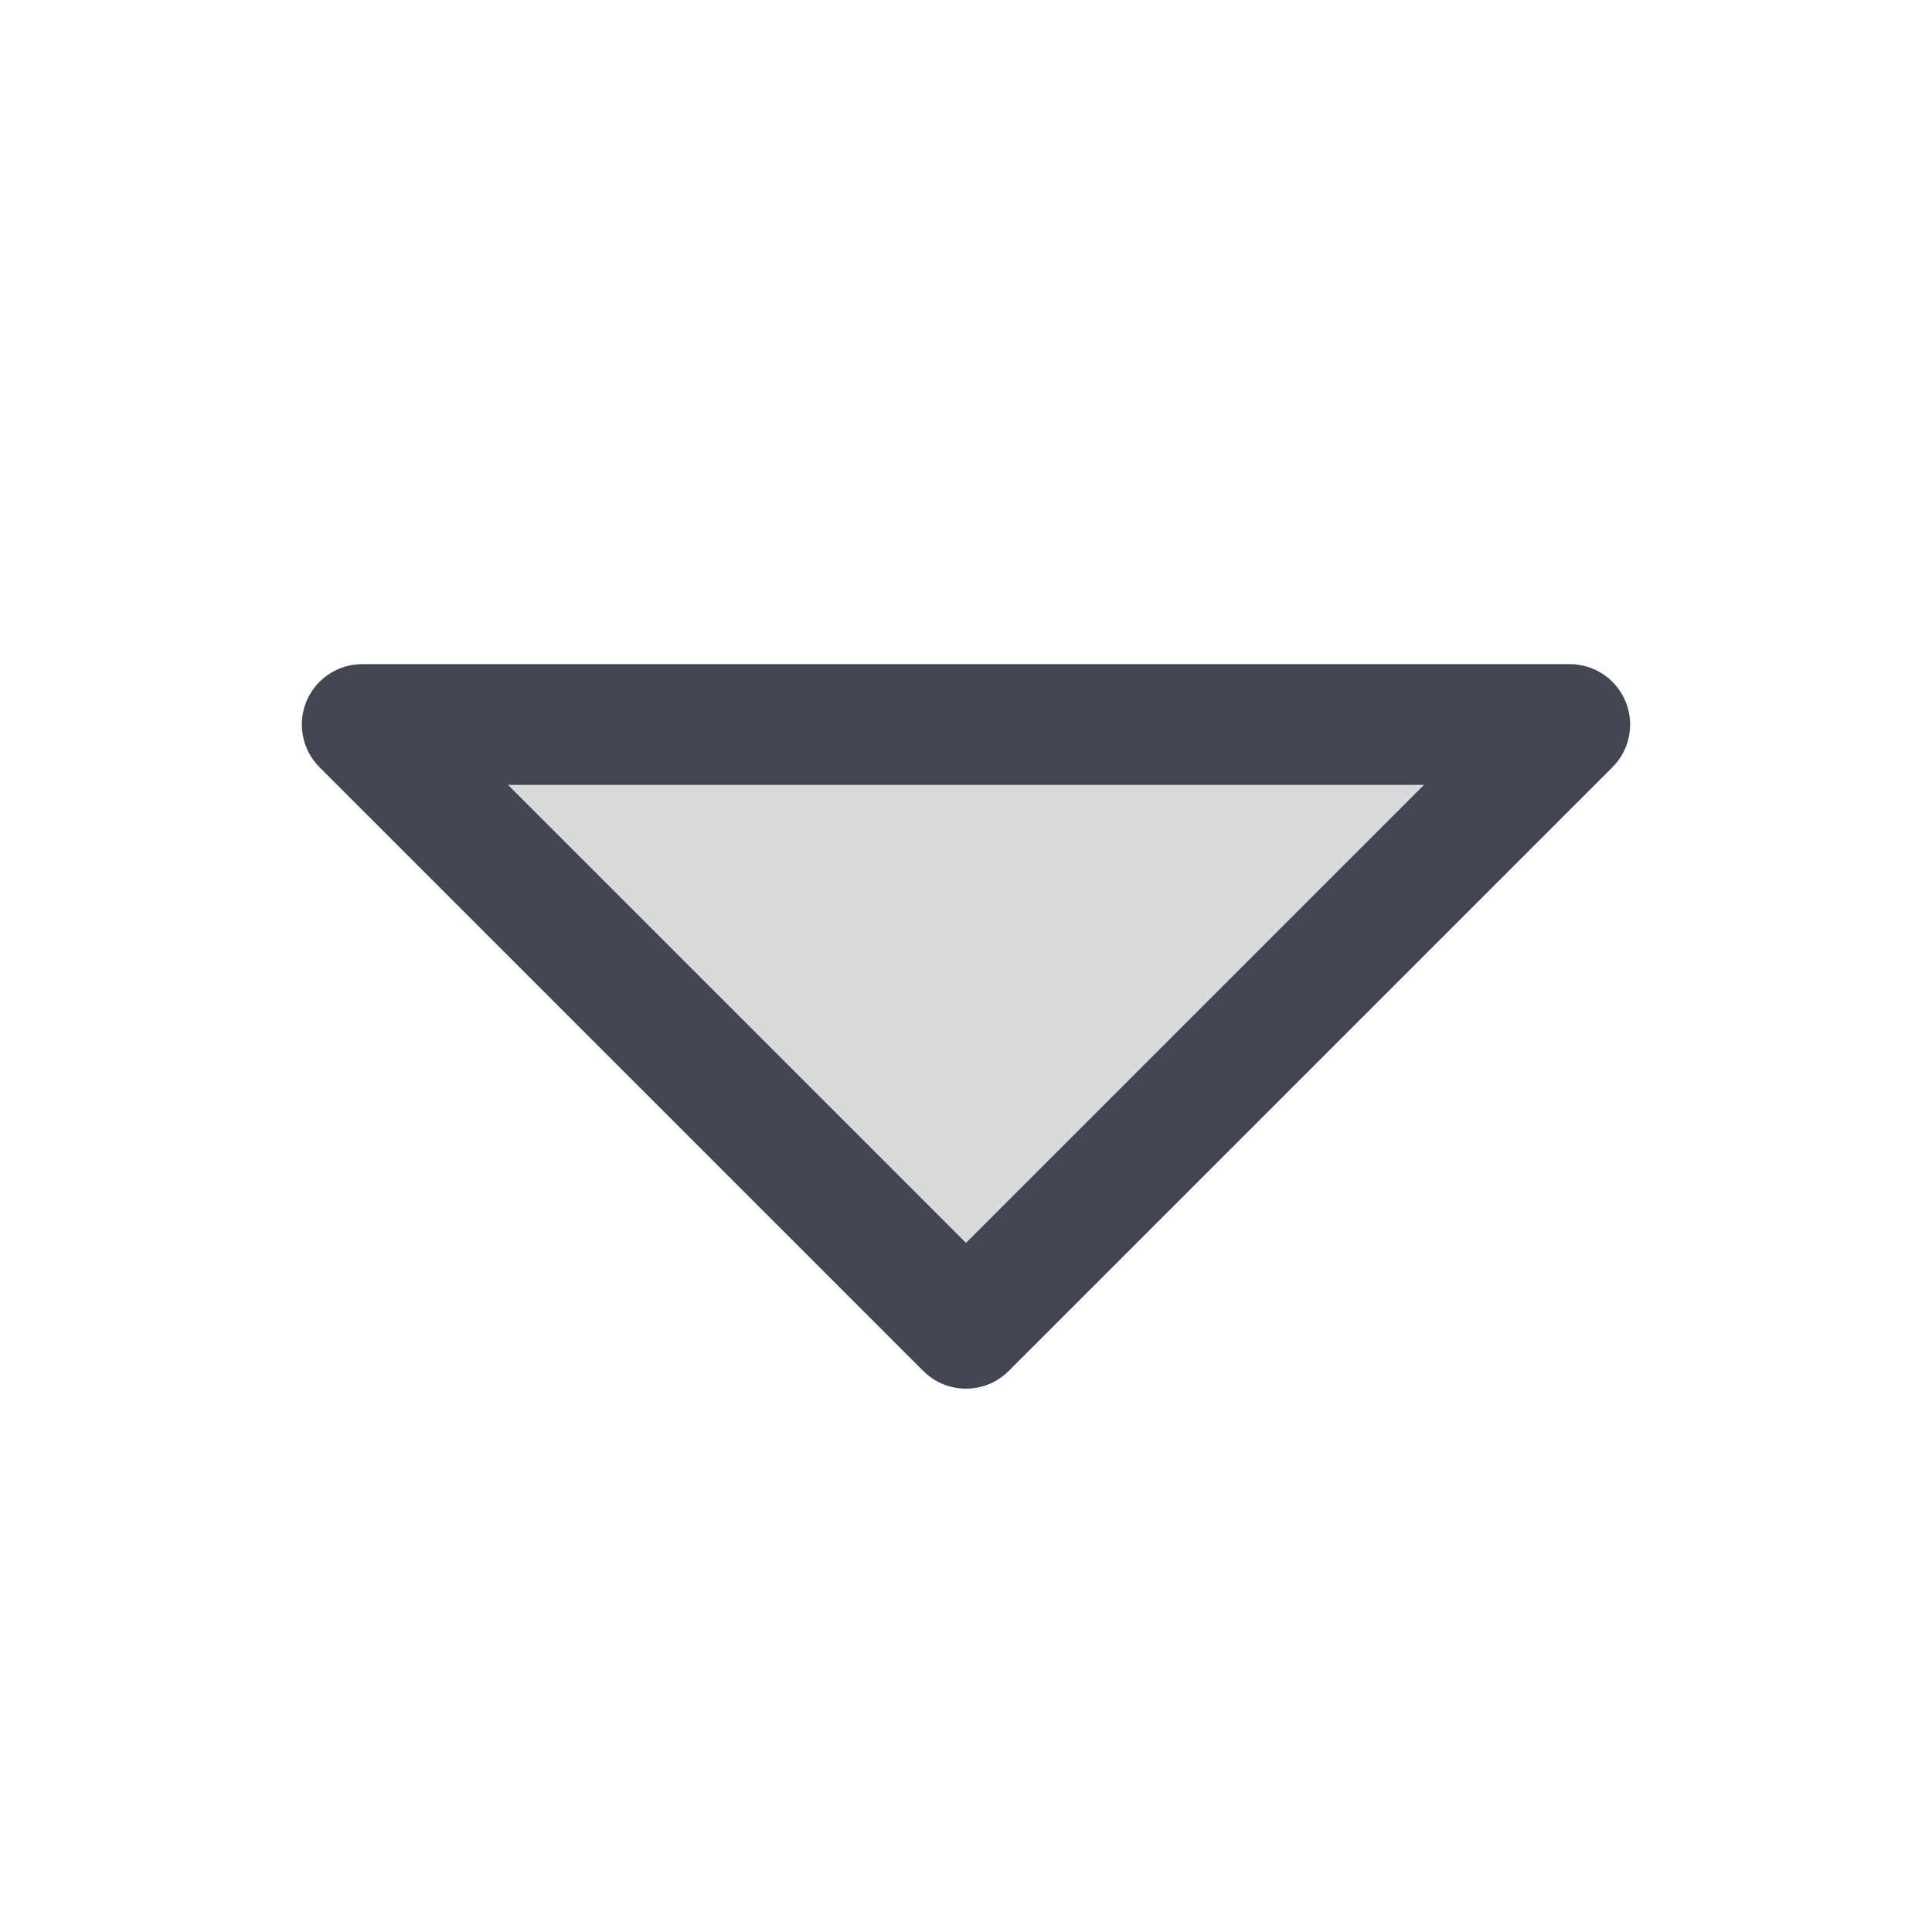
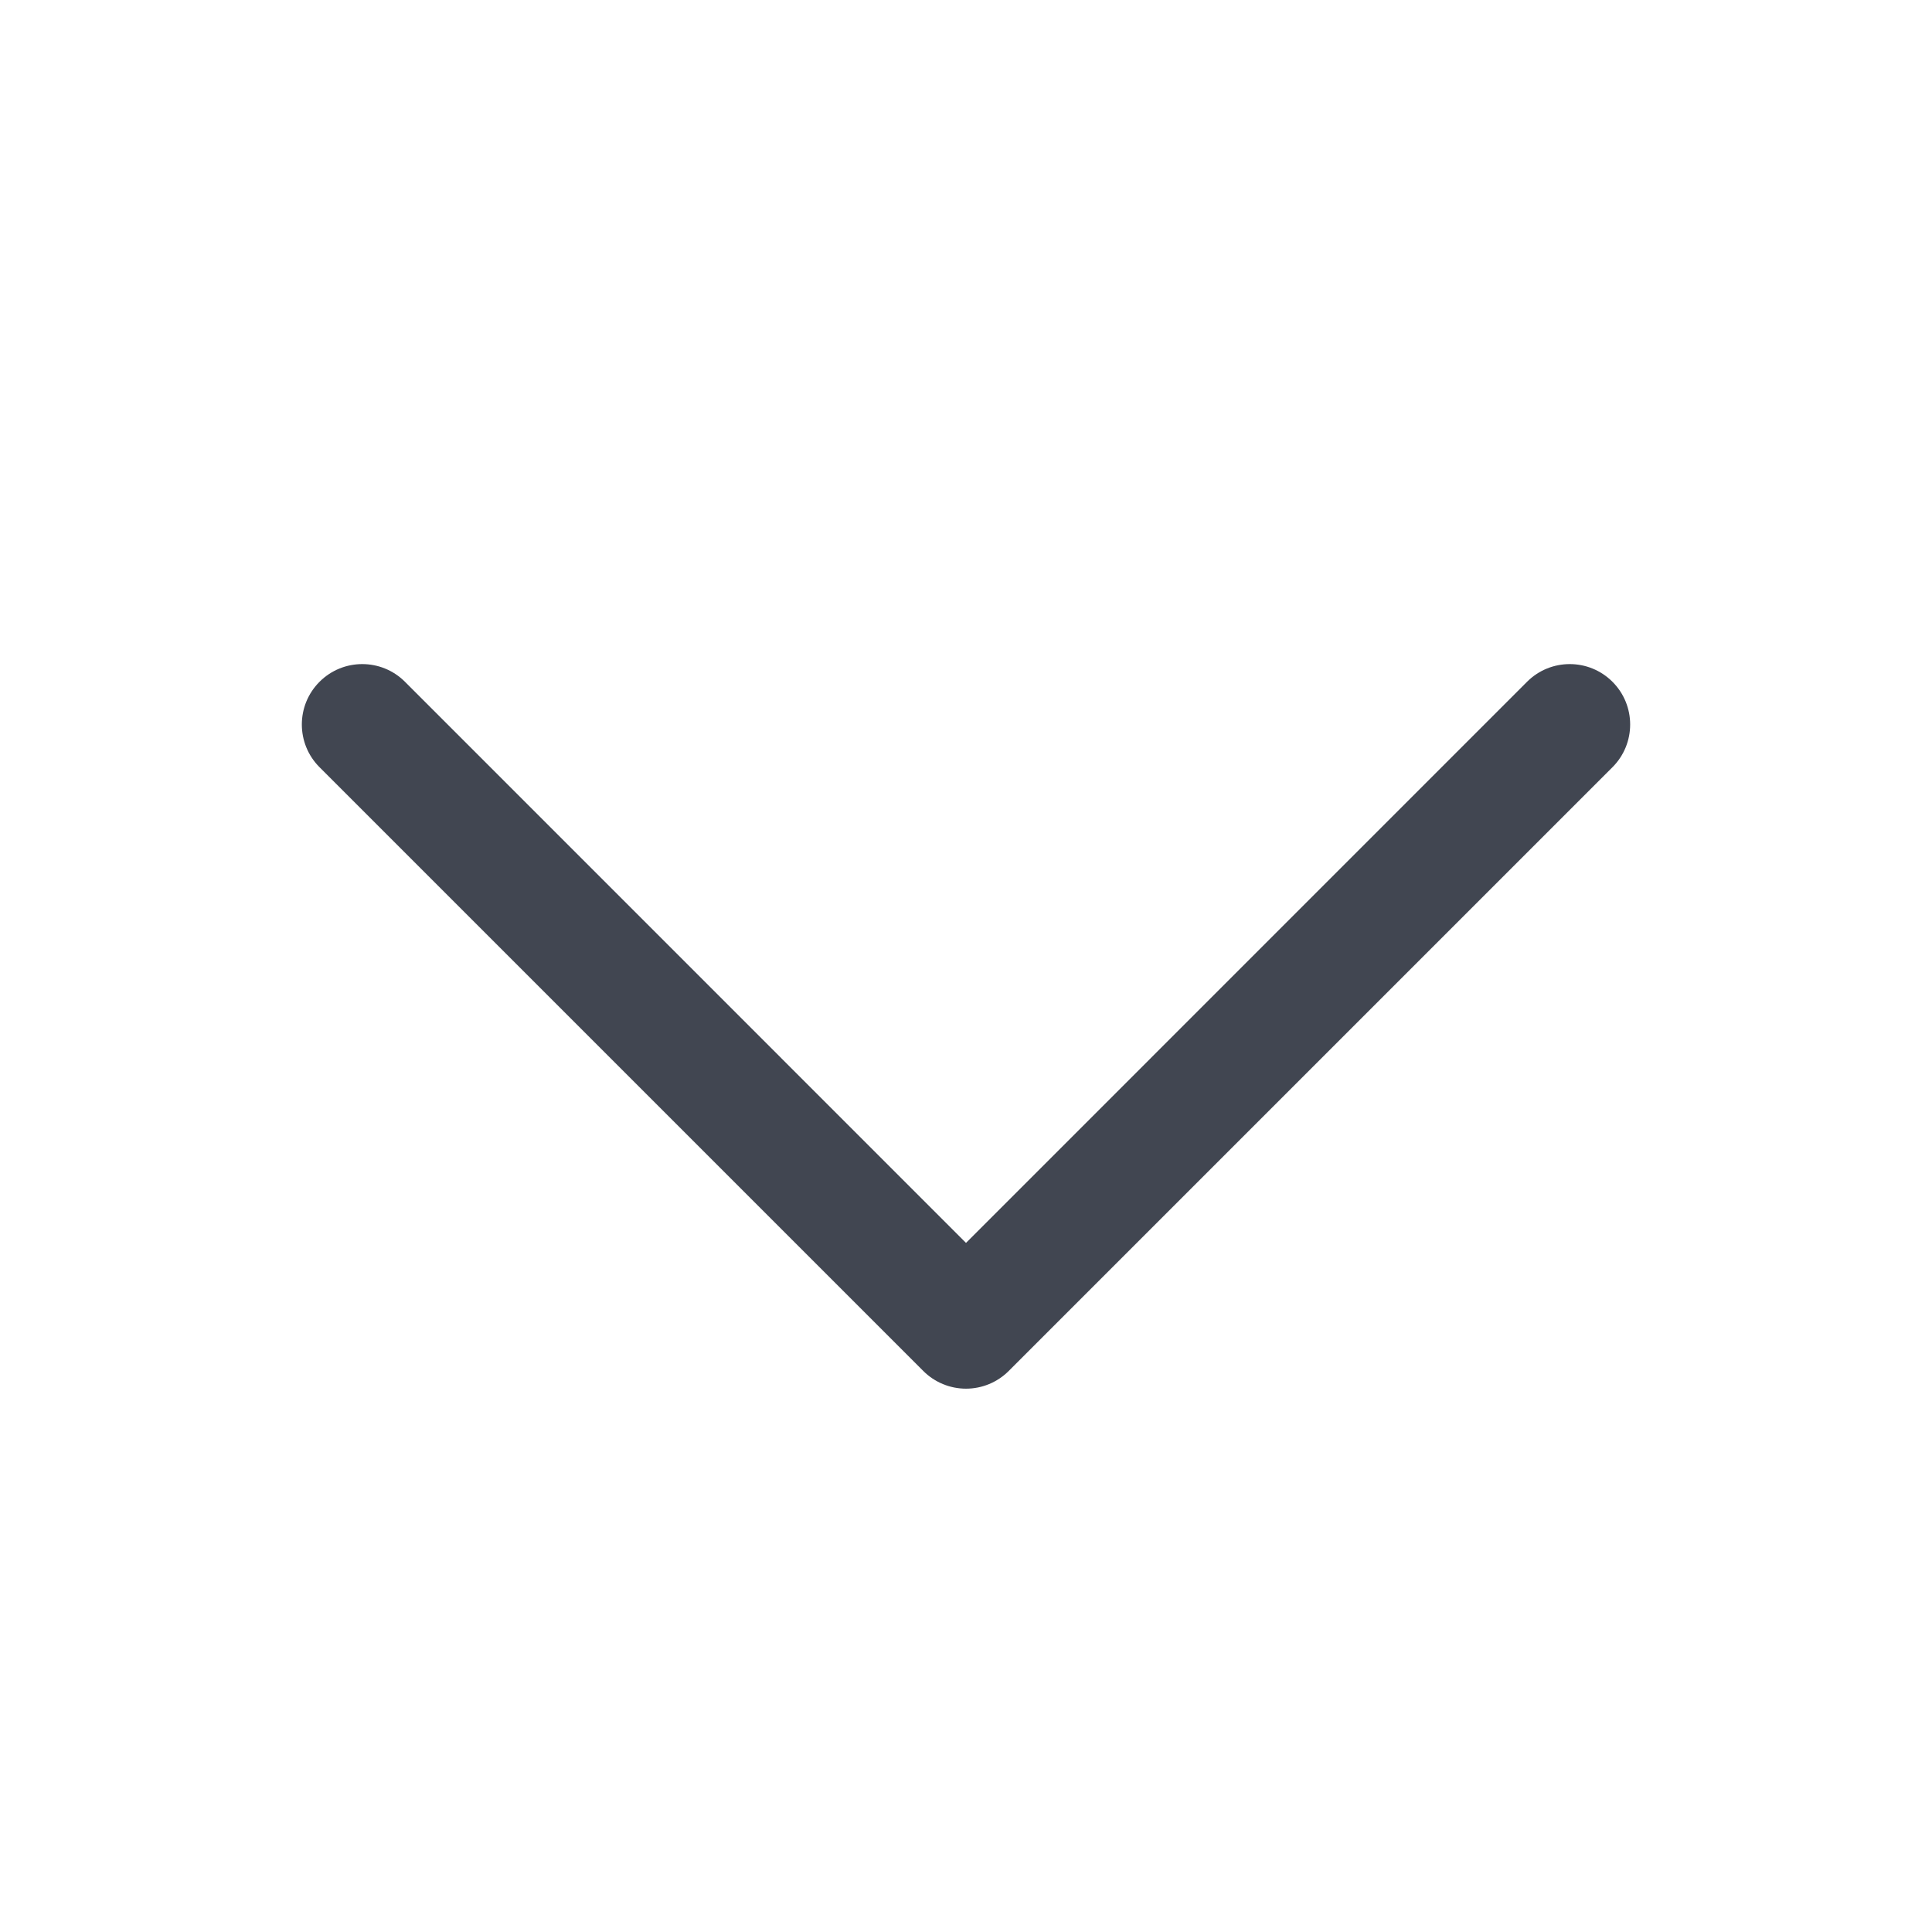
<svg xmlns="http://www.w3.org/2000/svg" width="100%" height="100%" fill="#414651" viewBox="0 0 256 256">
-   <path d="M208,96l-80,80L48,96Z" opacity="0.2" />
-   <path d="M215.39,92.94A8,8,0,0,0,208,88H48a8,8,0,0,0-5.66,13.66l80,80a8,8,0,0,0,11.32,0l80-80A8,8,0,0,0,215.39,92.94ZM128,164.69,67.31,104H188.69Z" />
+   <path d="M213.66,101.66l-80,80a8,8,0,0,1-11.32,0l-80-80A8,8,0,0,1,53.66,90.34L128,164.69l74.34-74.35a8,8,0,0,1,11.32,11.32Z" />
</svg>
